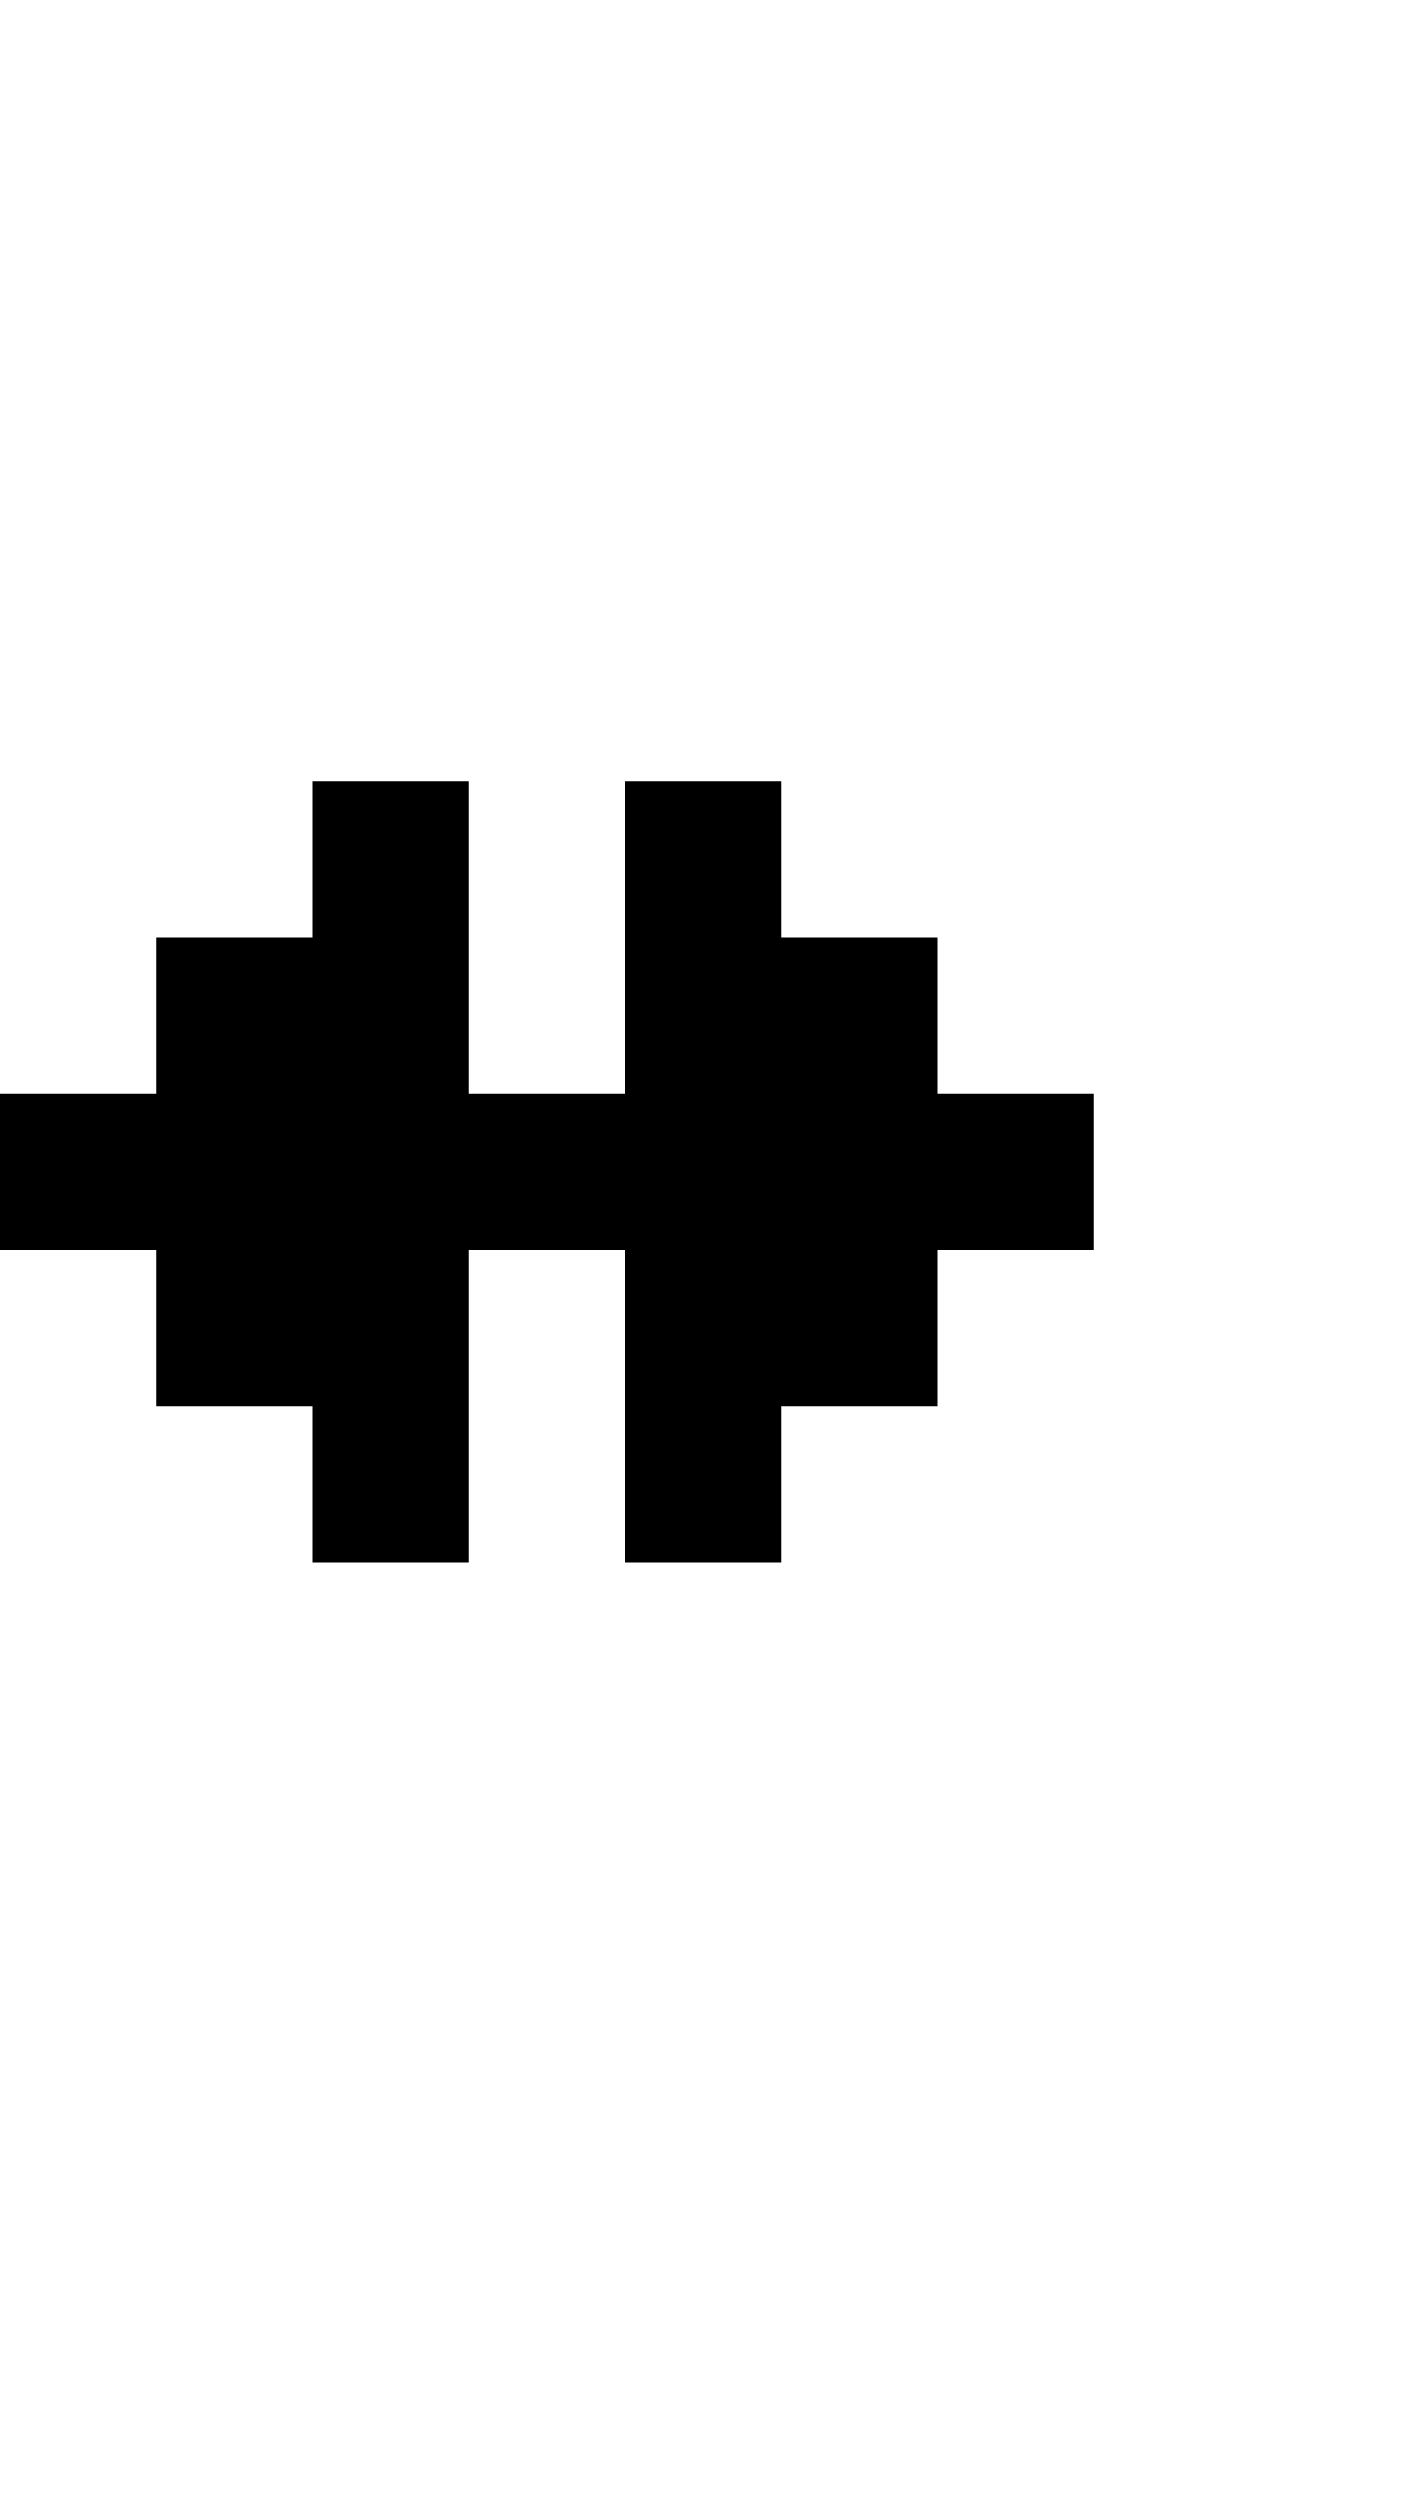
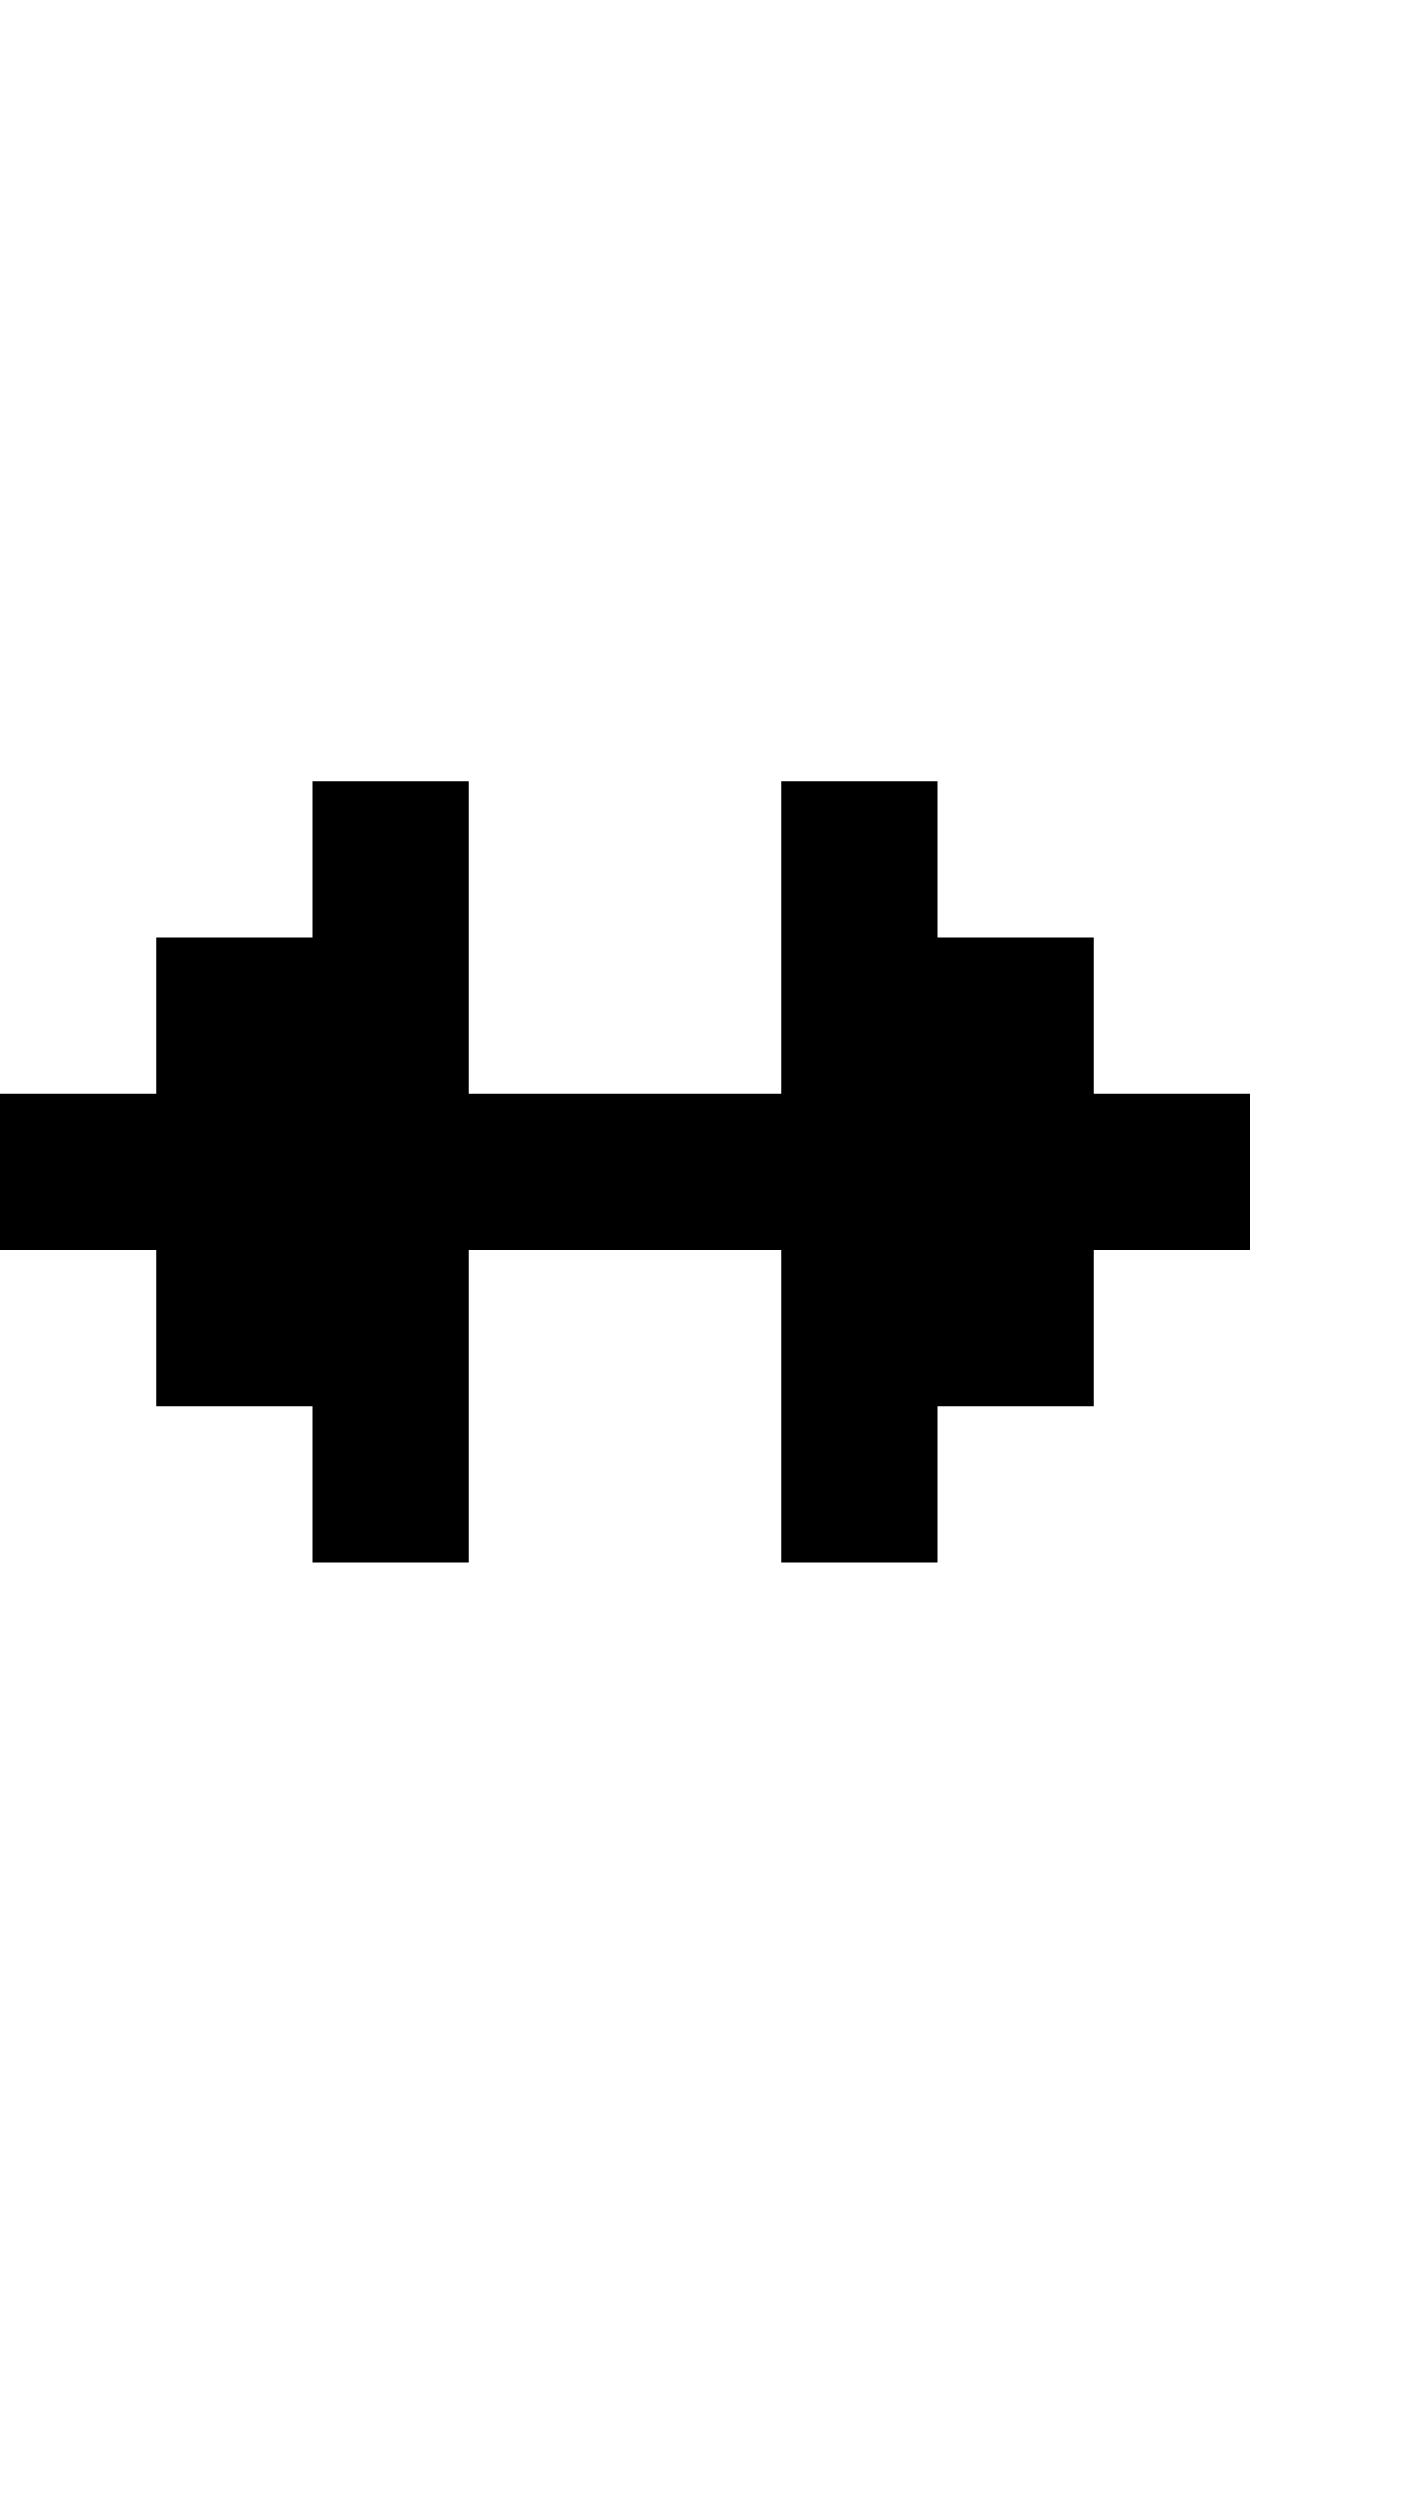
<svg xmlns="http://www.w3.org/2000/svg" baseProfile="full" height="16px" version="1.1" viewBox="0 0 9 16" width="9px">
  <defs />
  <g id="x000000_r0_g0_b0_a1.0">
-     <path d="M 6,8 6,9 5,9 5,10 4,10 4,8 3,8 3,10 2,10 2,9 1,9 1,8 0,8 0,7 1,7 1,6 2,6 2,5 3,5 3,7 4,7 4,5 5,5 5,6 6,6 6,7 7,7 7,8 z" fill="#000000" fill-opacity="1.0" id="x000000_r0_g0_b0_a1.0_shape1" />
+     <path d="M 8,7 8,8 7,8 7,9 6,9 6,10 5,10 5,8 3,8 3,10 2,10 2,9 1,9 1,8 0,8 0,7 1,7 1,6 2,6 2,5 3,5 3,6 3,7 5,7 5,5 6,5 6,6 7,6 7,7 z" fill="#000000" fill-opacity="1.0" id="x000000_r0_g0_b0_a1.0_shape1" />
  </g>
</svg>
